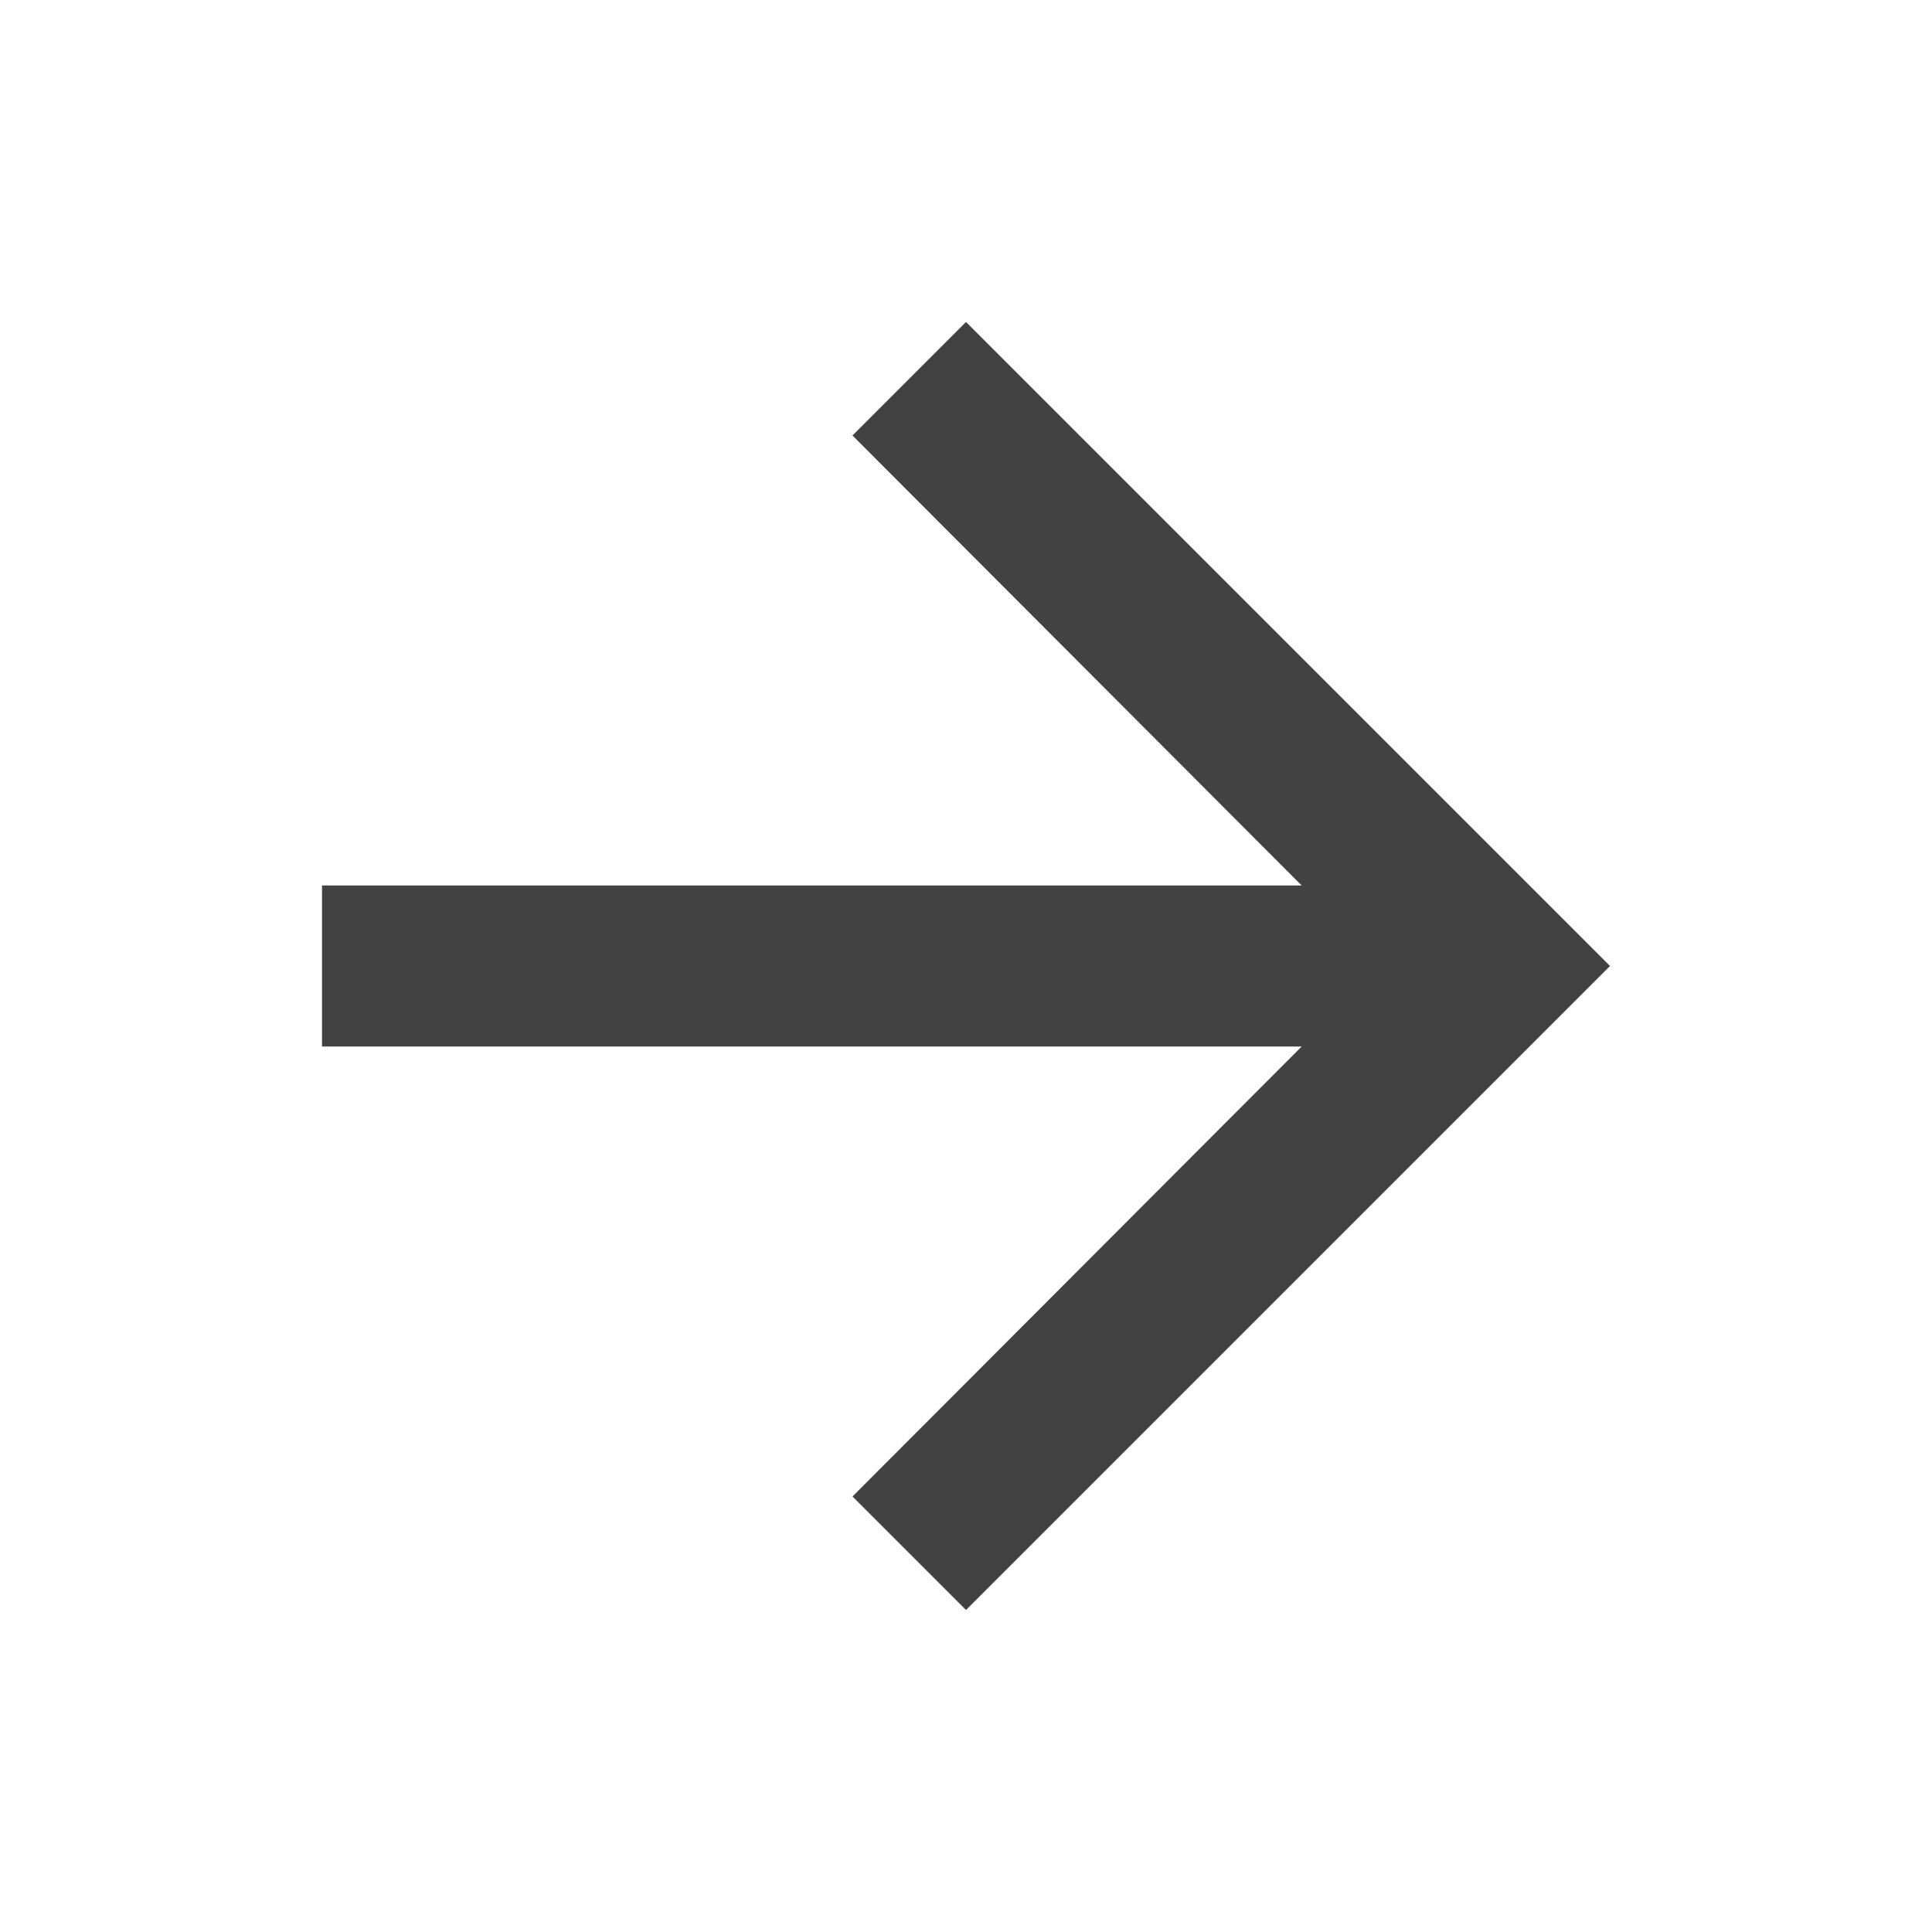
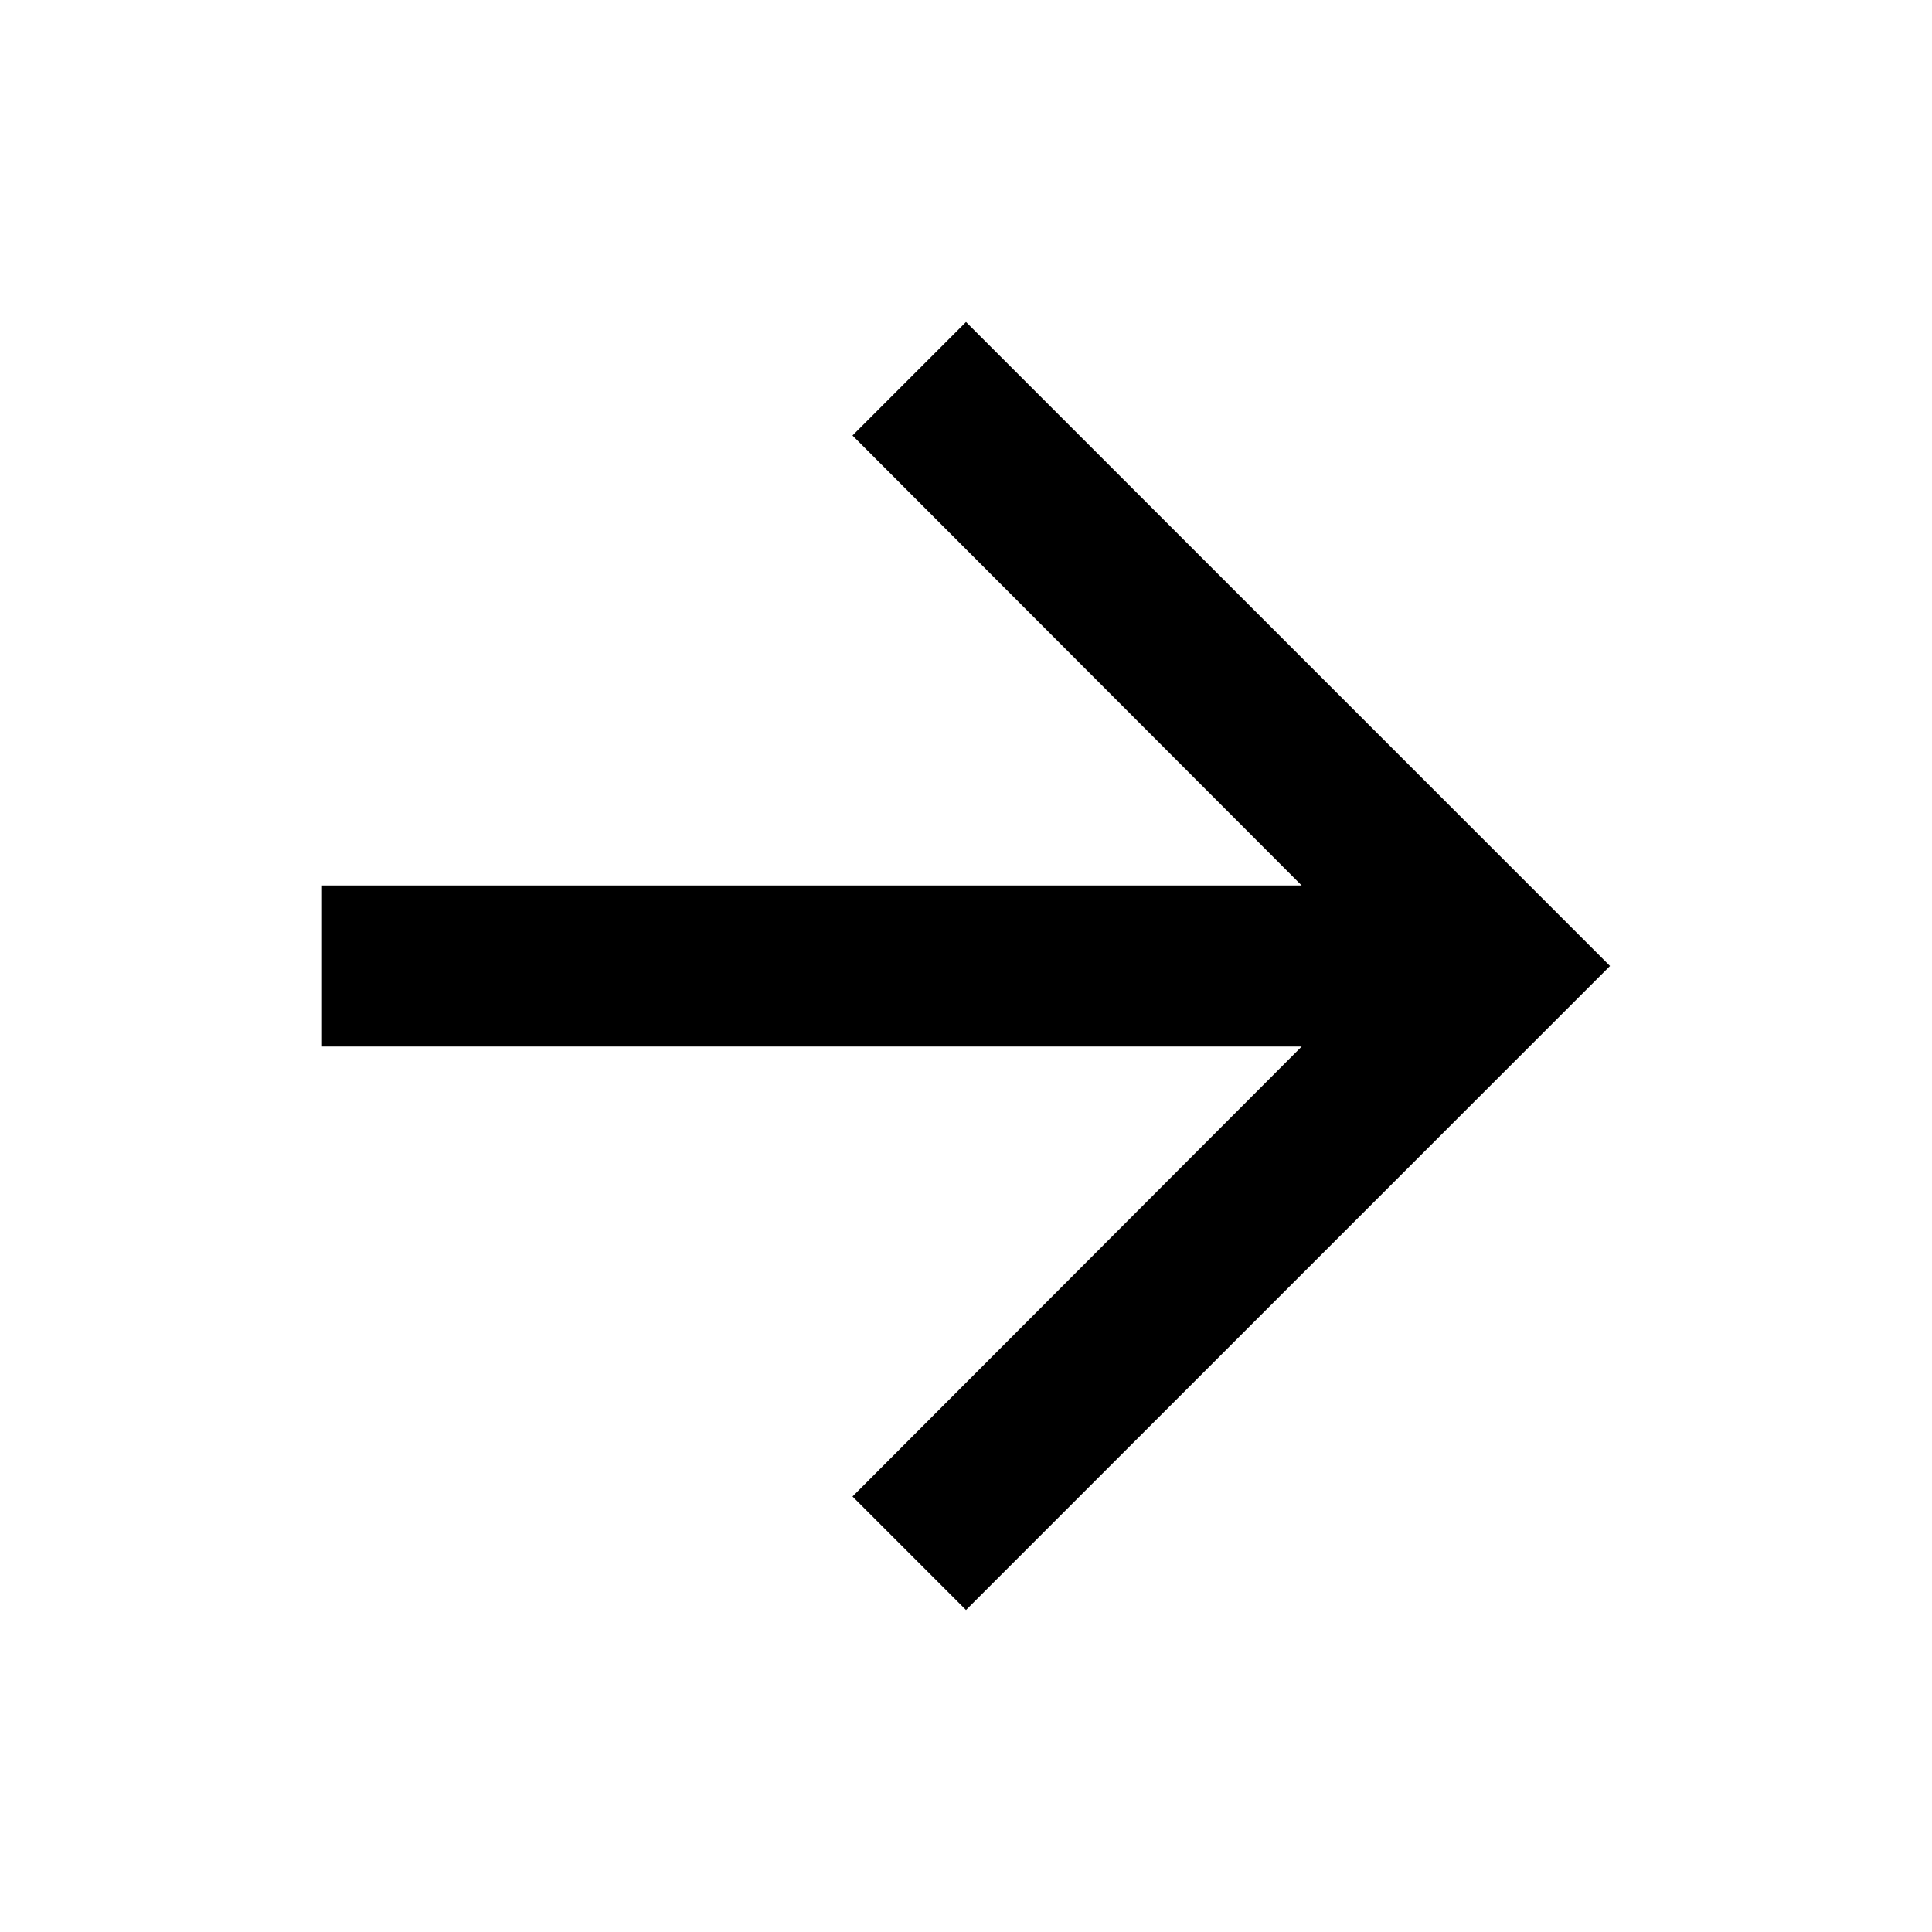
- <svg xmlns="http://www.w3.org/2000/svg" fill="#424242" height="24" viewBox="0 0 24 24" width="24">
+ <svg xmlns="http://www.w3.org/2000/svg" height="24" viewBox="0 0 24 24" width="24">
  <path d="M0 0h24v24H0z" fill="none" />
-   <path d="M12 4l-1.41 1.41L16.17 11H4v2h12.17l-5.58 5.59L12 20l8-8z" />
+   <path id="a" d="M12 4l-1.41 1.41L16.17 11H4v2h12.17l-5.58 5.59L12 20l8-8z" />
</svg>
